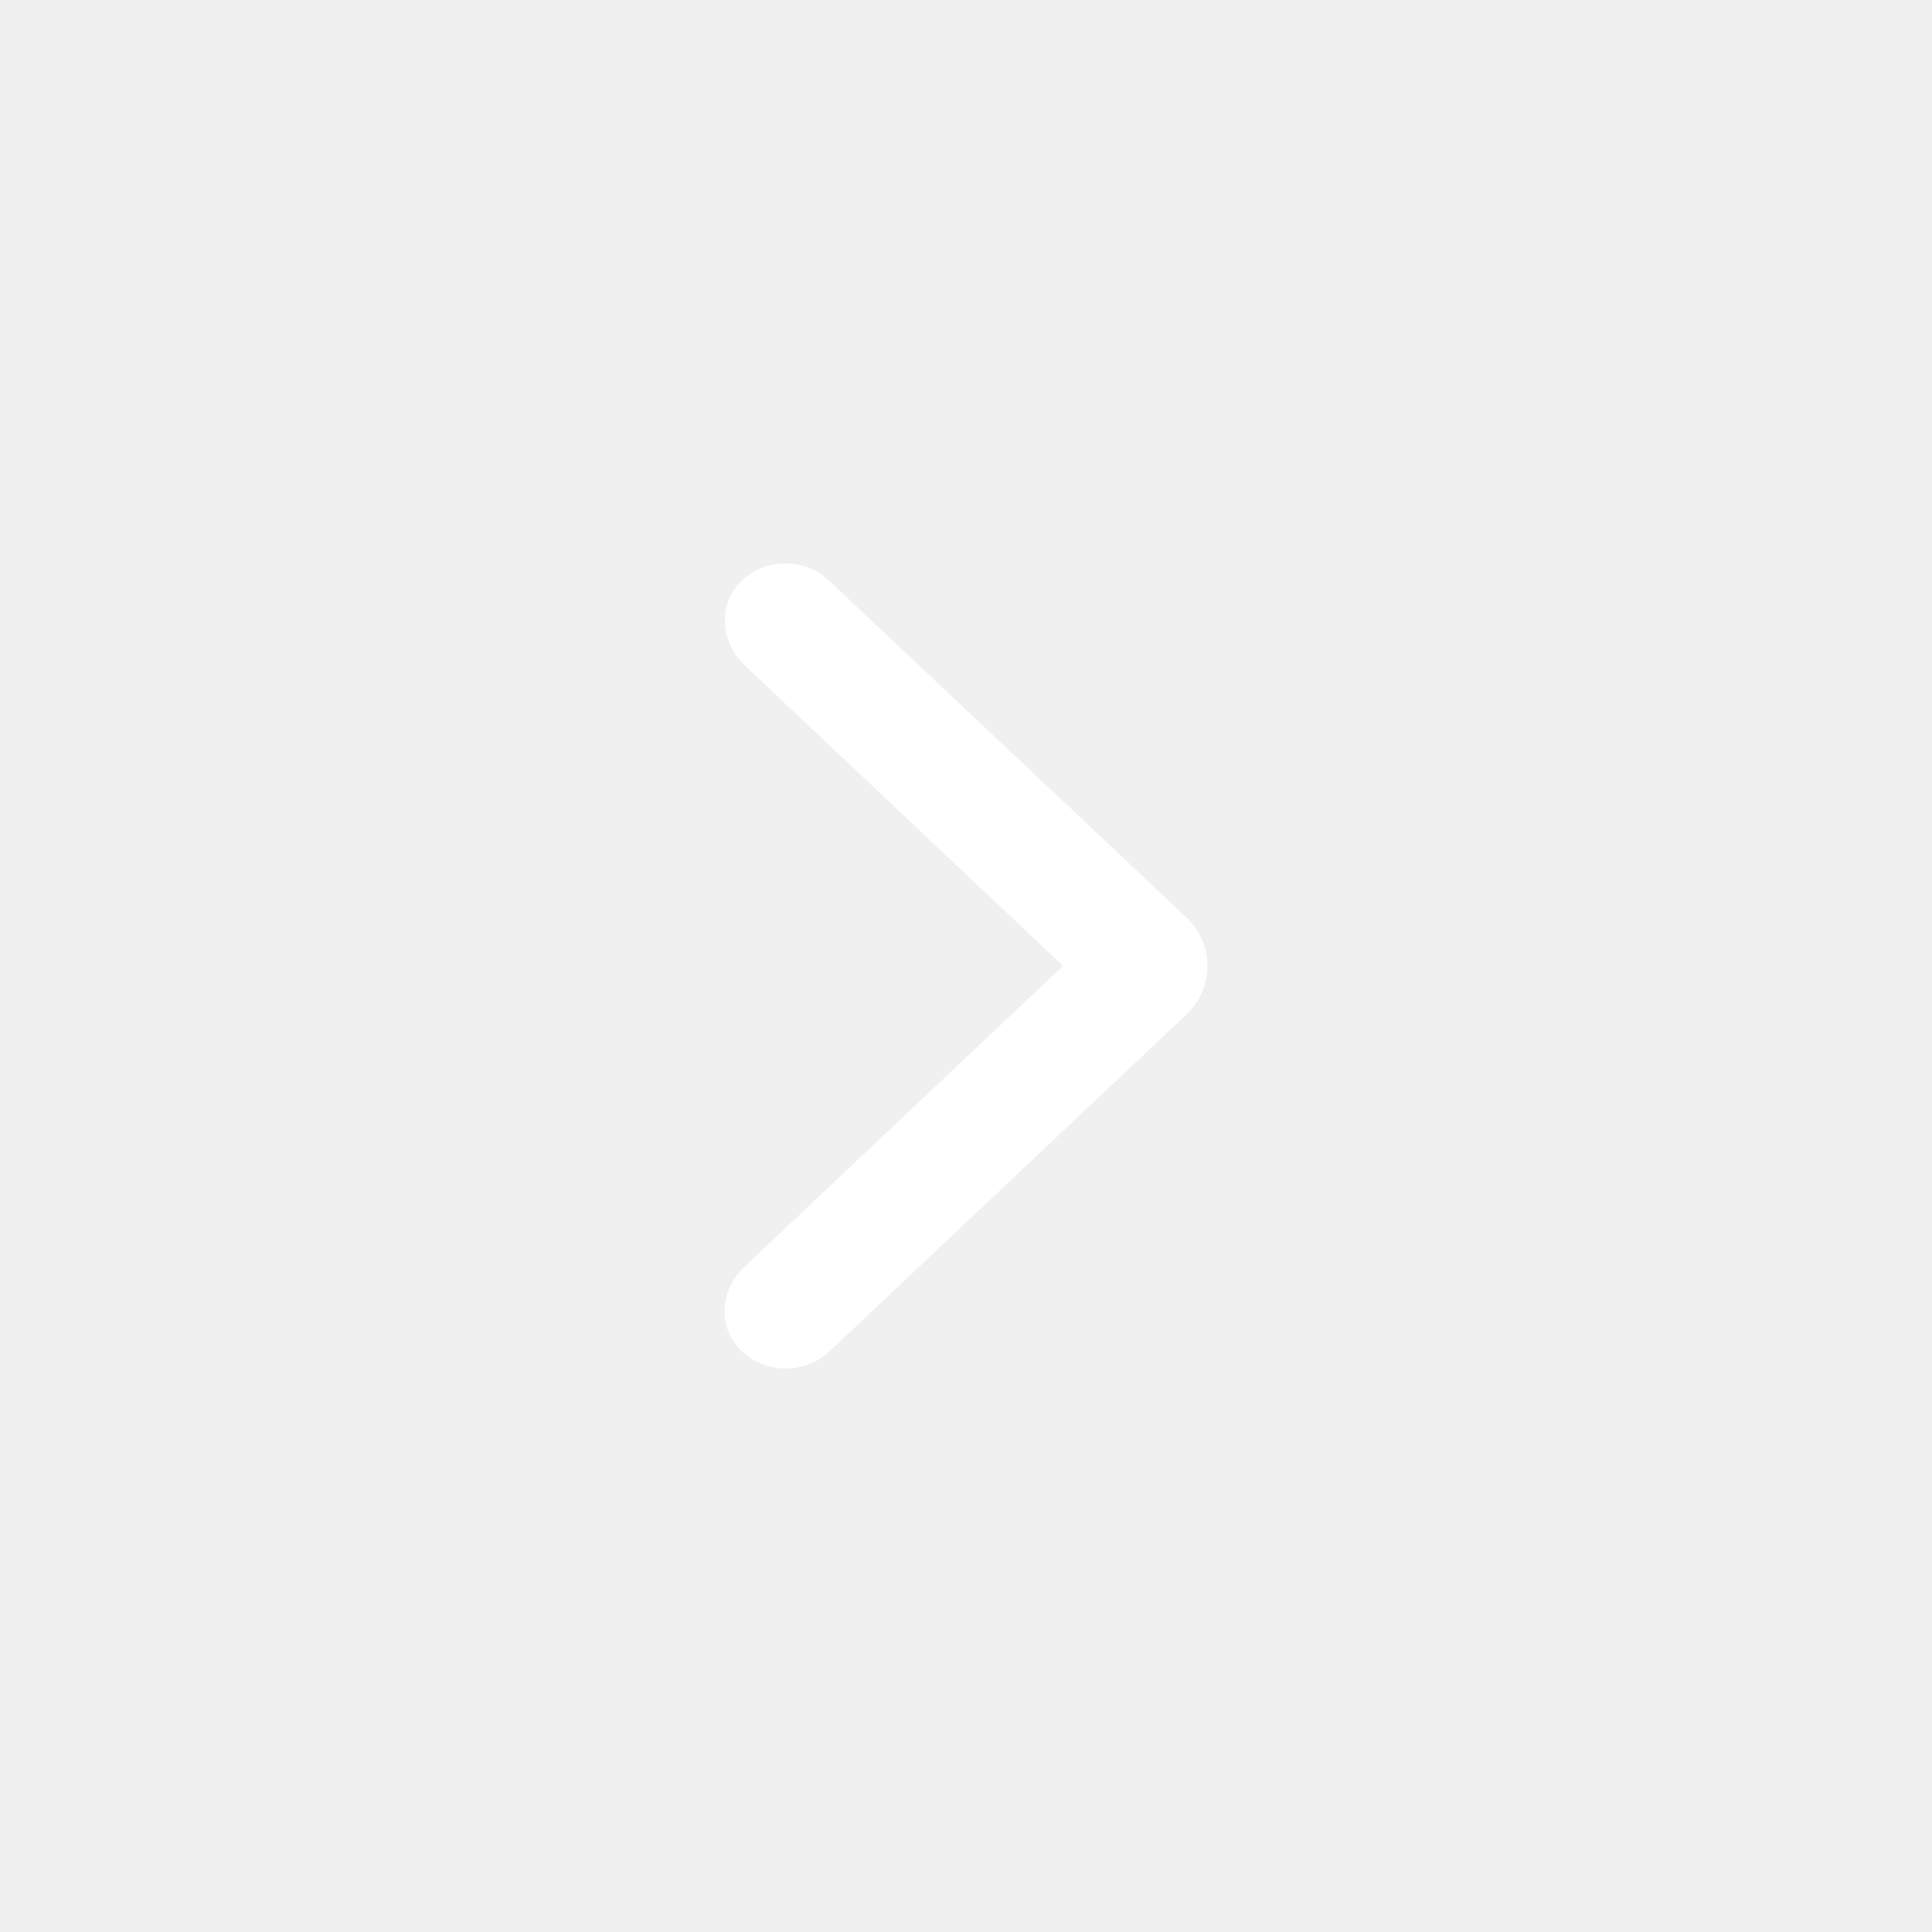
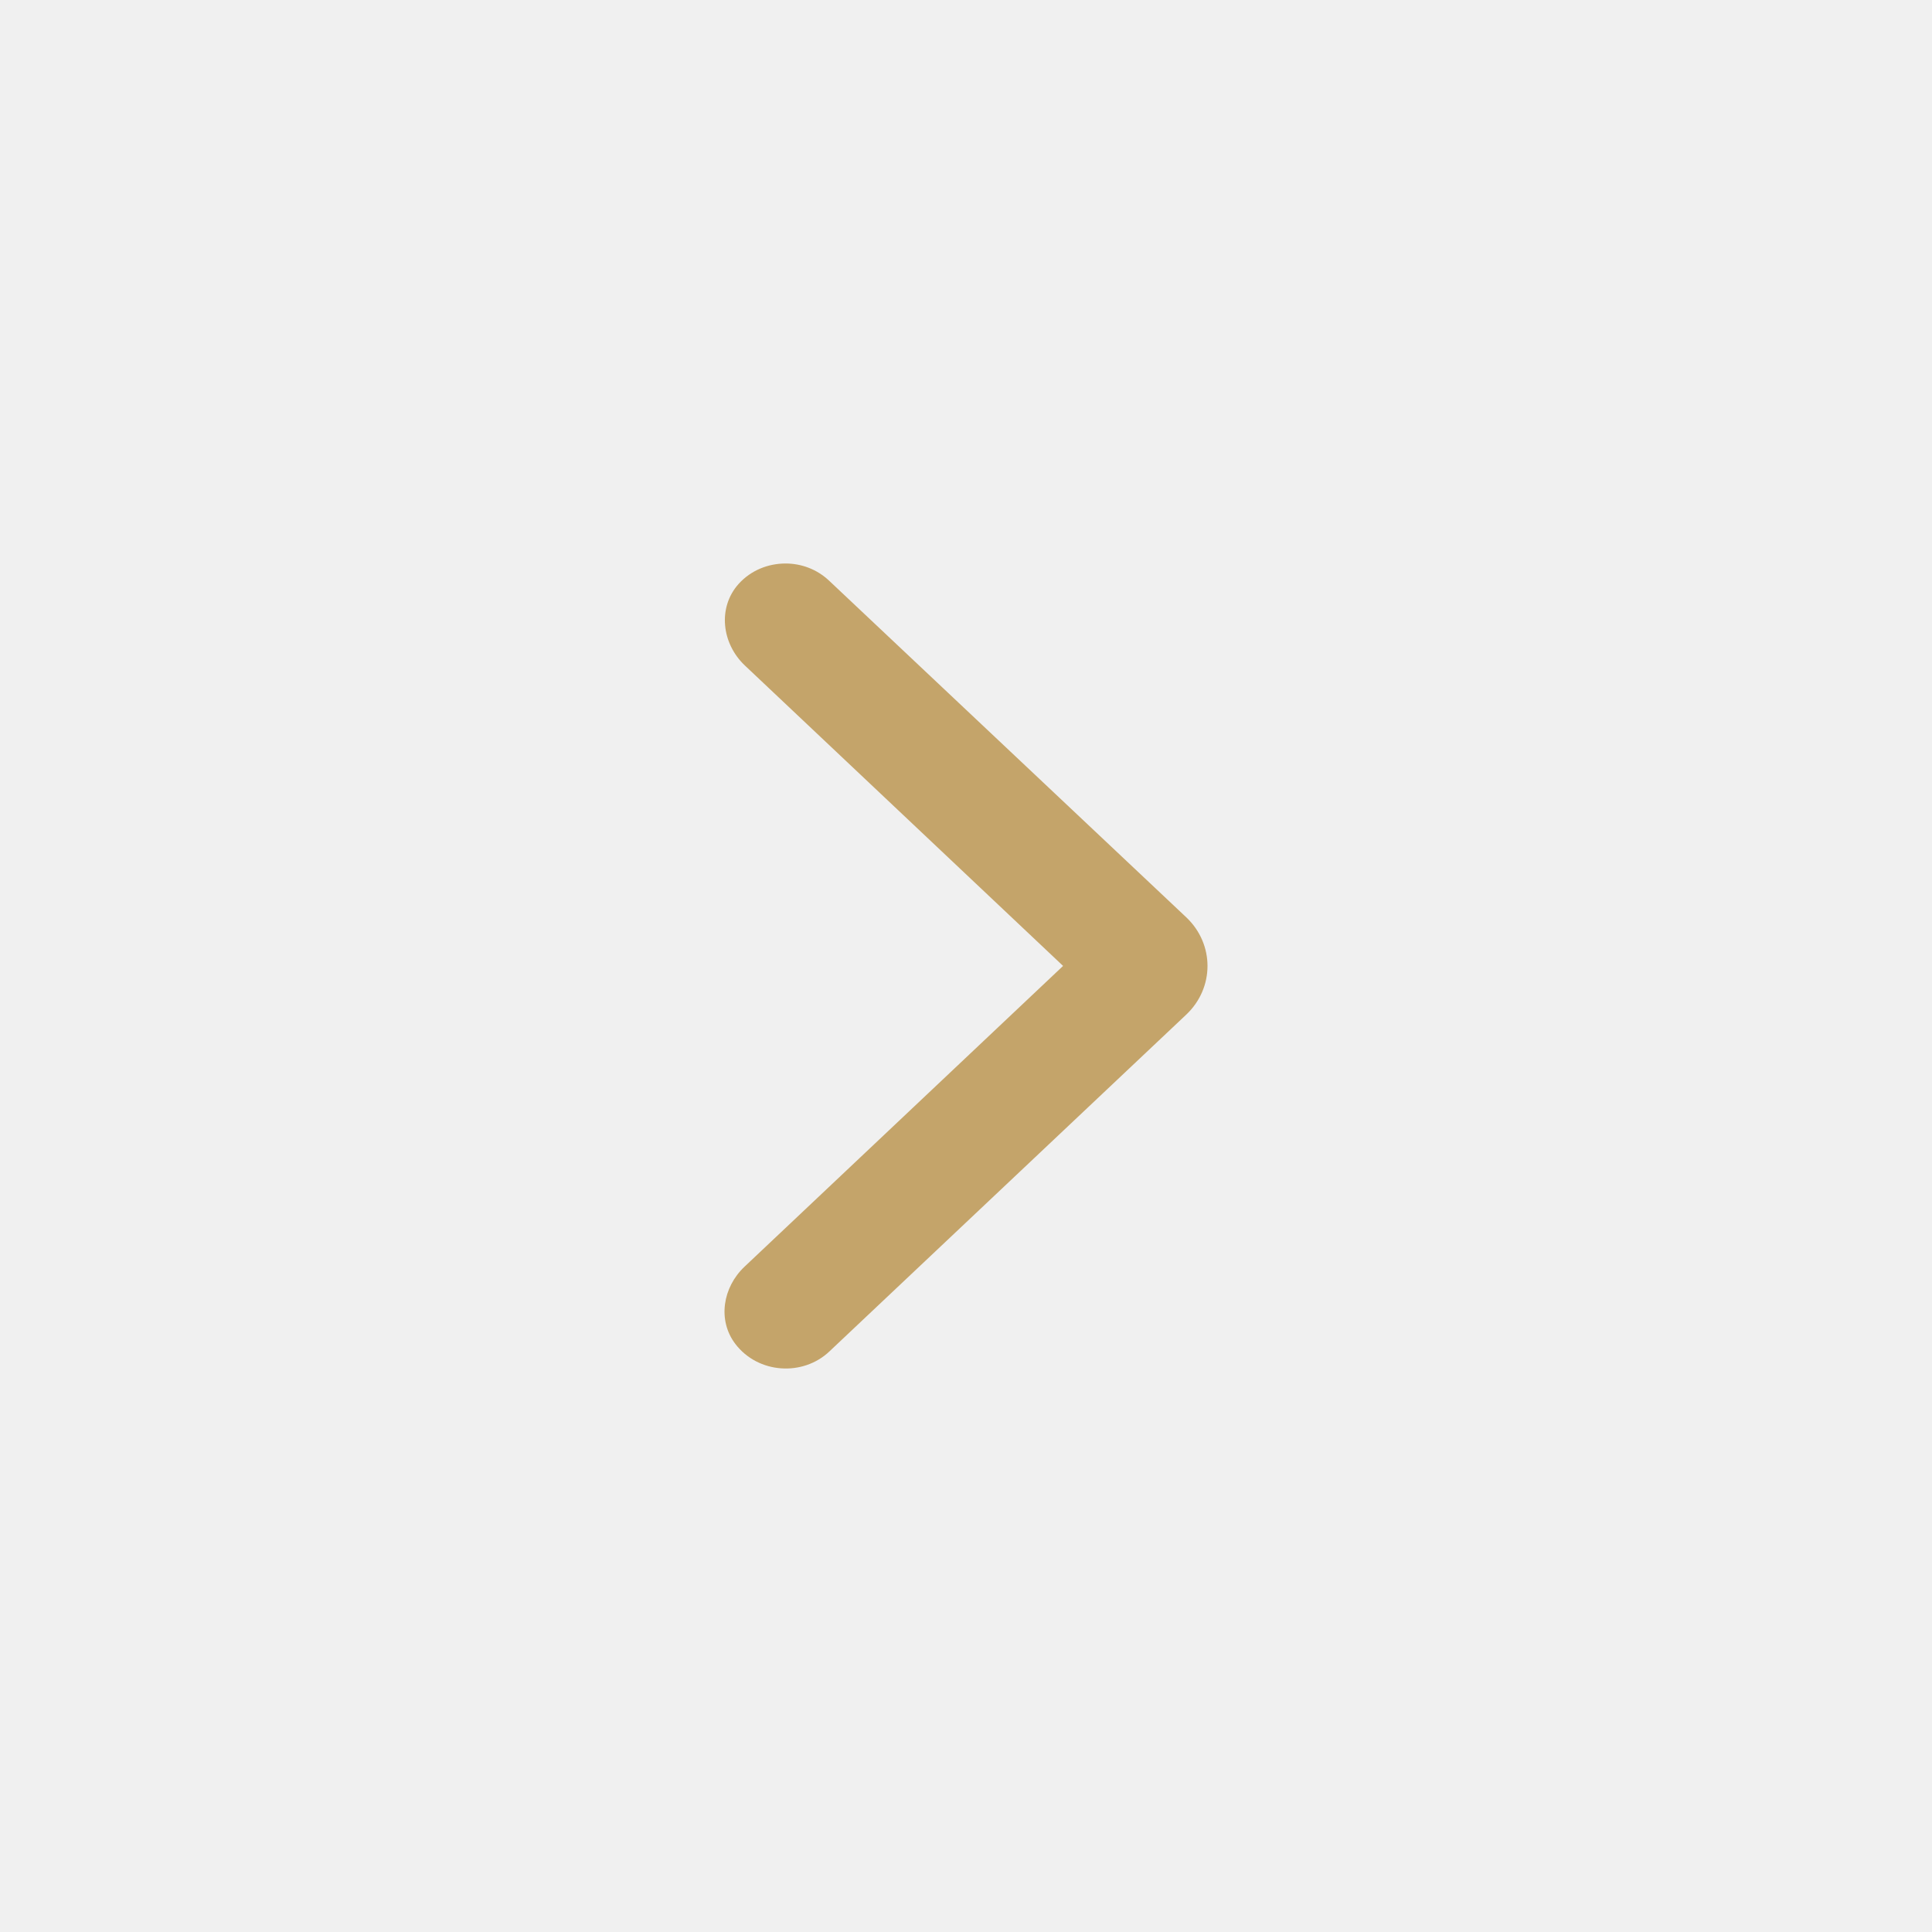
- <svg xmlns="http://www.w3.org/2000/svg" width="24" height="24" viewBox="0 0 24 24">
+ <svg xmlns="http://www.w3.org/2000/svg" width="24" height="24" viewBox="0 0 24 24" fill="#C4A46A">
  <g id="Icon/Right">
    <g id="Group">
-       <path id="Vector" d="M9.759 7C9.955 7 10.15 7.072 10.3 7.214L14.736 11.395C15.088 11.728 15.088 12.271 14.736 12.604L10.303 16.788C9.974 17.1 9.418 17.067 9.134 16.694C8.912 16.401 8.977 15.992 9.249 15.735L13.206 11.999L9.253 8.267C8.965 7.995 8.912 7.547 9.176 7.253C9.33 7.083 9.544 7 9.759 7Z" fill="white" />
+       <path id="Vector" d="M9.759 7C9.955 7 10.15 7.072 10.3 7.214L14.736 11.395C15.088 11.728 15.088 12.271 14.736 12.604L10.303 16.788C9.974 17.1 9.418 17.067 9.134 16.694C8.912 16.401 8.977 15.992 9.249 15.735L13.206 11.999L9.253 8.267C8.965 7.995 8.912 7.547 9.176 7.253C9.33 7.083 9.544 7 9.759 7Z" />
    </g>
  </g>
</svg>
